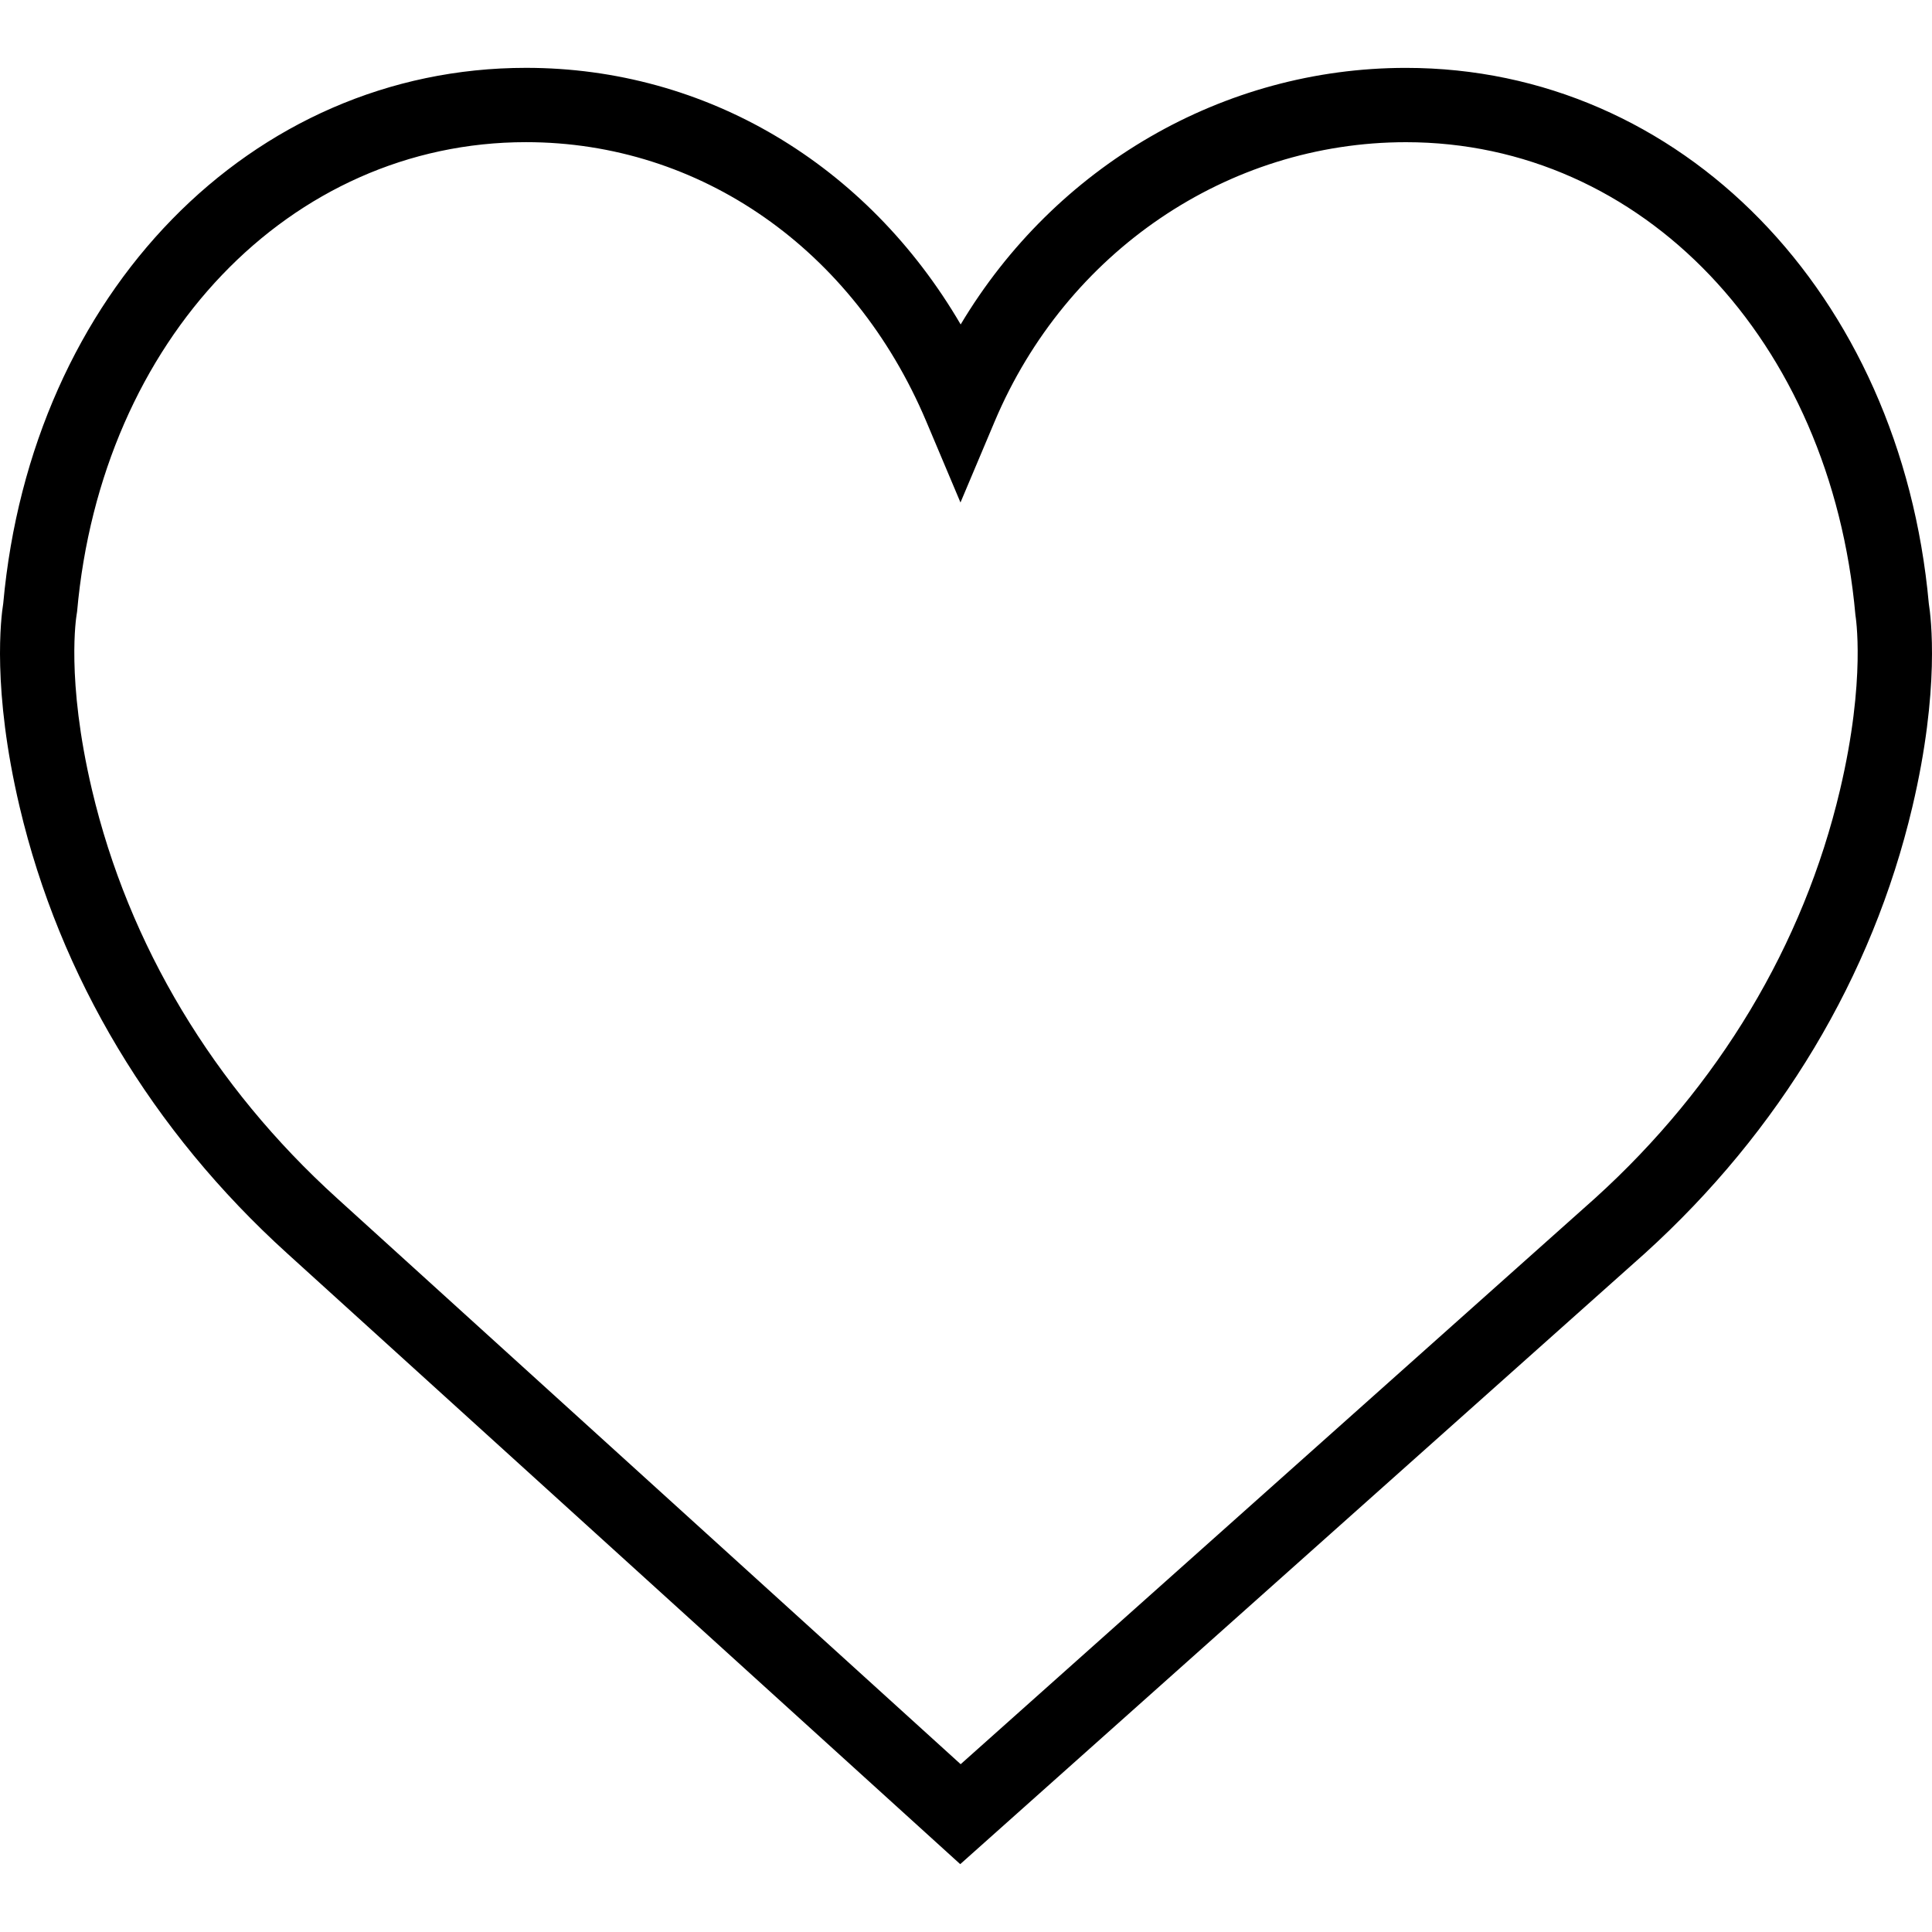
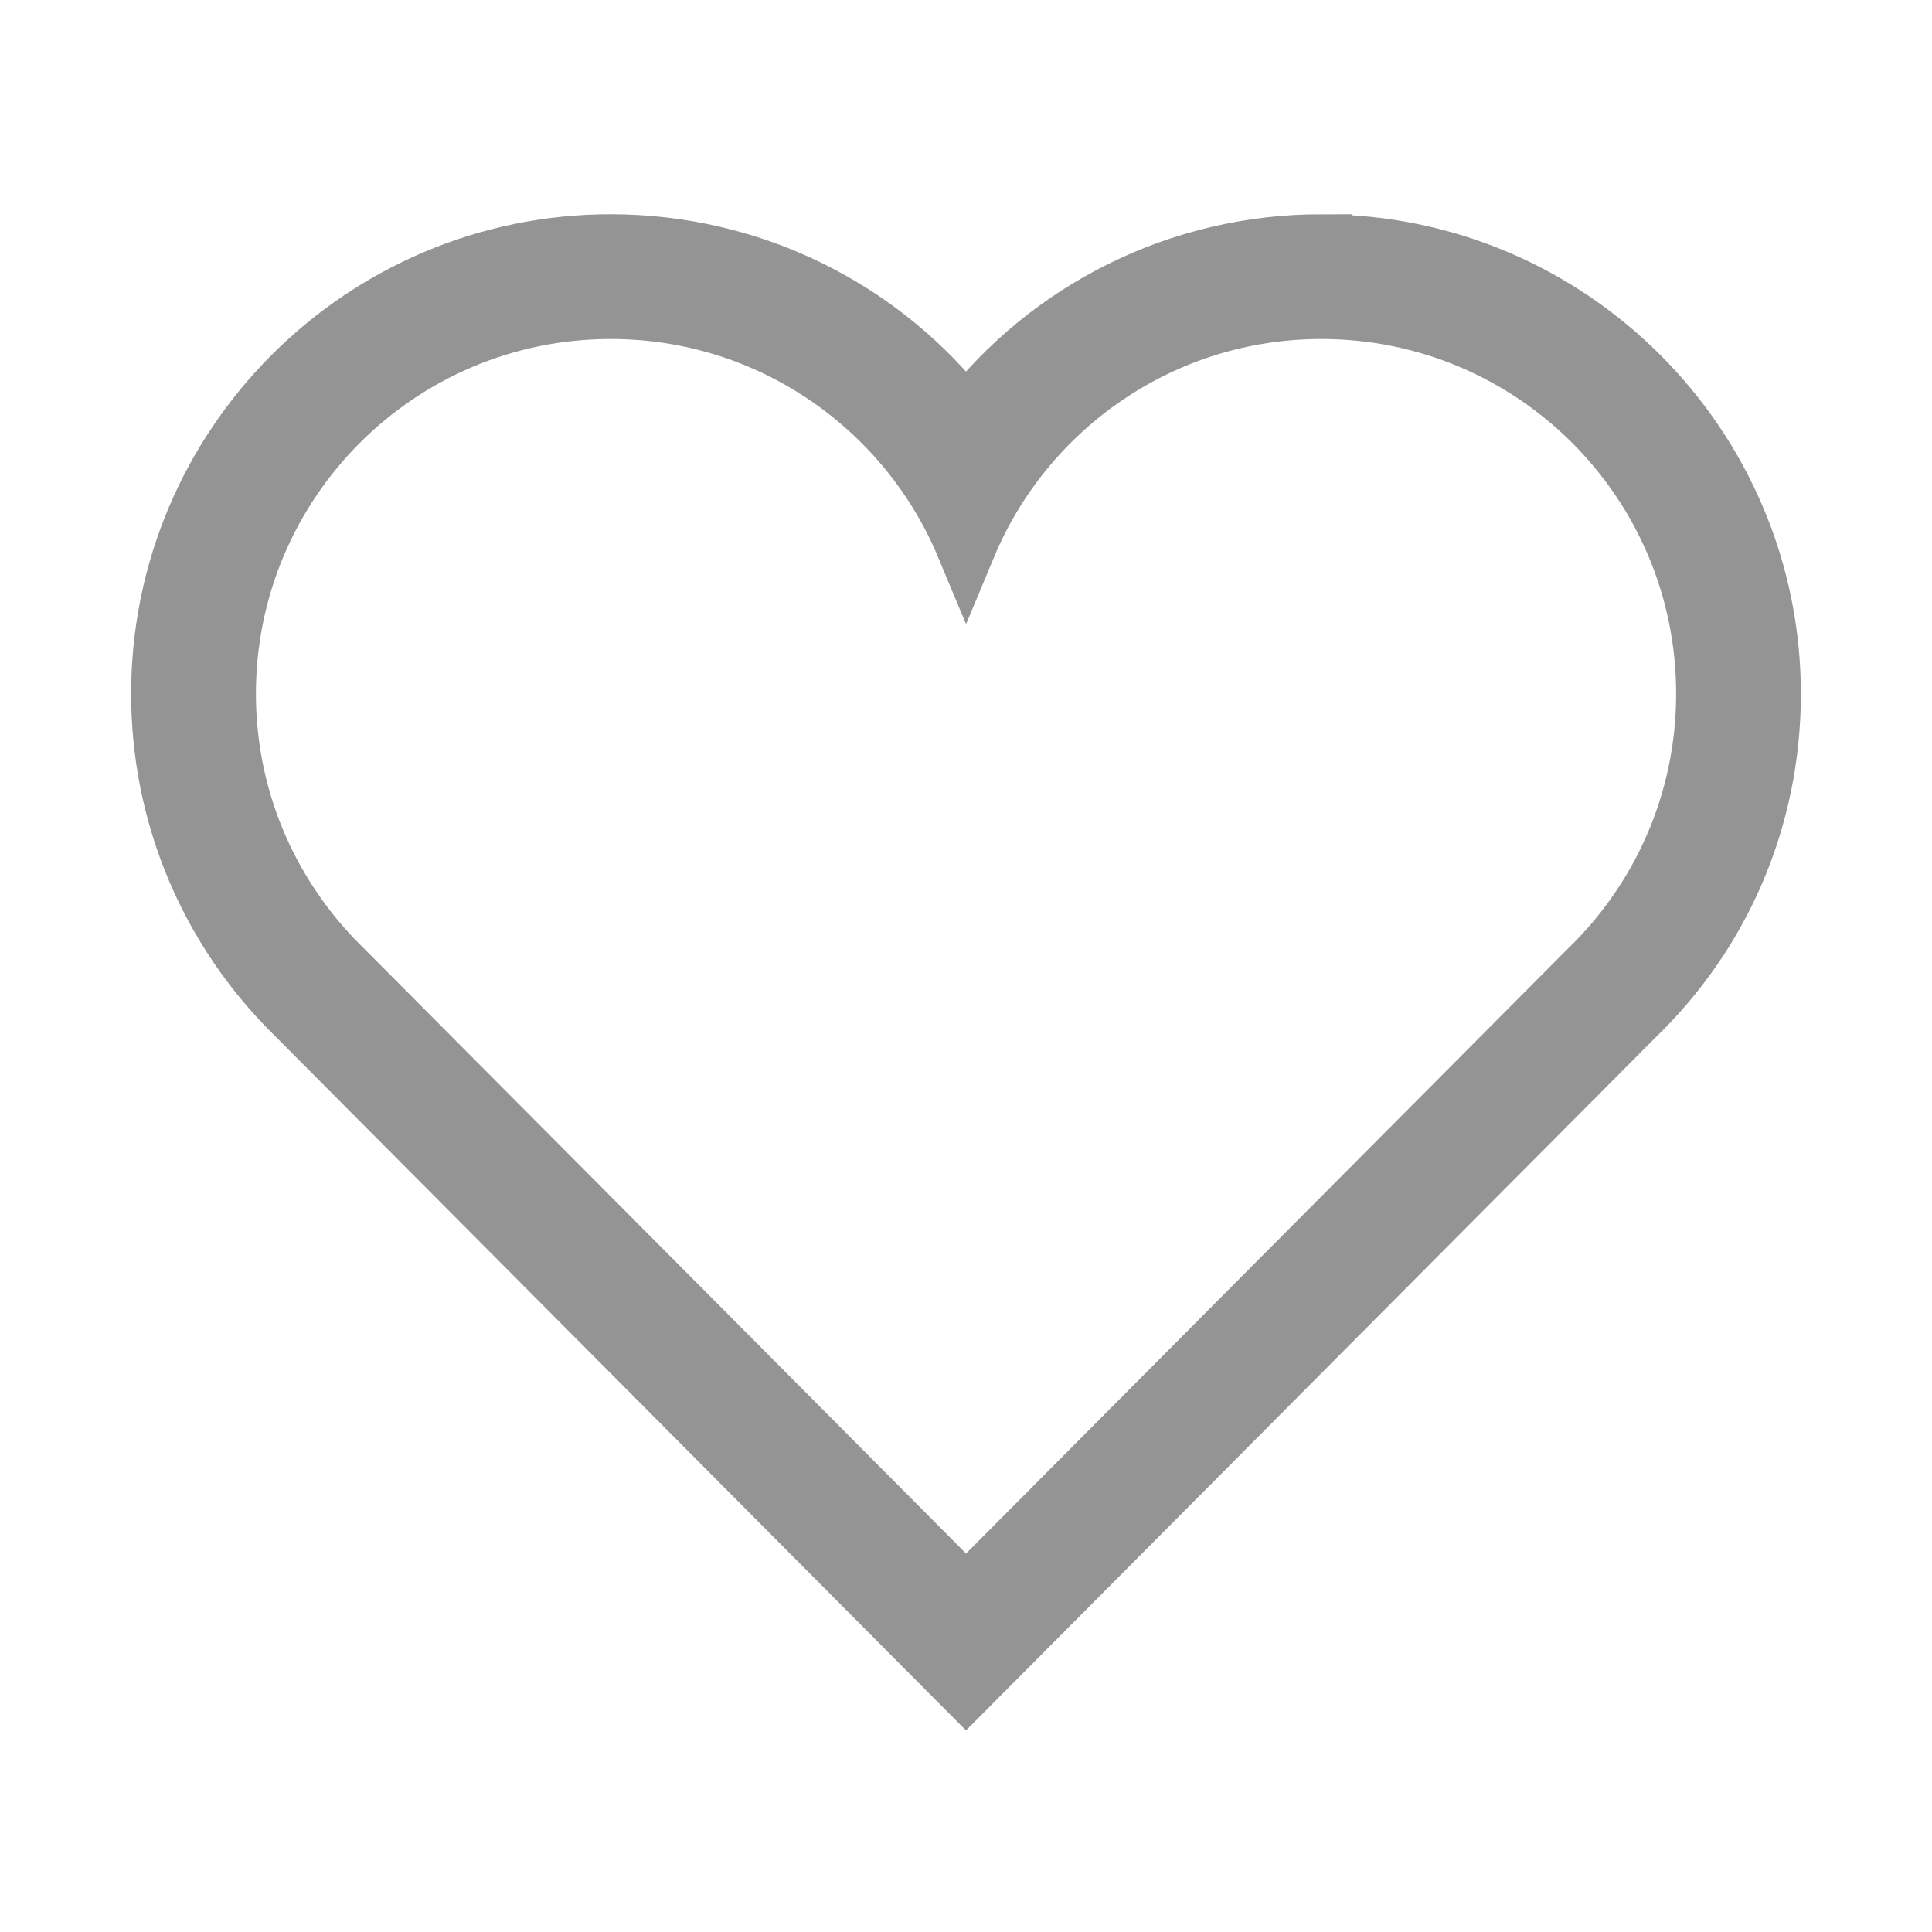
- <svg xmlns="http://www.w3.org/2000/svg" fill="#000000" height="800px" width="800px" version="1.1" id="Capa_1" viewBox="0 0 51.997 51.997" xml:space="preserve">
-   <g>
-     <path d="M51.911,16.242C51.152,7.888,45.239,1.827,37.839,1.827c-4.93,0-9.444,2.653-11.984,6.905   c-2.517-4.307-6.846-6.906-11.697-6.906c-7.399,0-13.313,6.061-14.071,14.415c-0.06,0.369-0.306,2.311,0.442,5.478   c1.078,4.568,3.568,8.723,7.199,12.013l18.115,16.439l18.426-16.438c3.631-3.291,6.121-7.445,7.199-12.014   C52.216,18.553,51.97,16.611,51.911,16.242z M49.521,21.261c-0.984,4.172-3.265,7.973-6.59,10.985L25.855,47.481L9.072,32.25   c-3.331-3.018-5.611-6.818-6.596-10.99c-0.708-2.997-0.417-4.69-0.416-4.701l0.015-0.101C2.725,9.139,7.806,3.826,14.158,3.826   c4.687,0,8.813,2.88,10.771,7.515l0.921,2.183l0.921-2.183c1.927-4.564,6.271-7.514,11.069-7.514   c6.351,0,11.433,5.313,12.096,12.727C49.938,16.57,50.229,18.264,49.521,21.261z" />
+ <svg xmlns="http://www.w3.org/2000/svg" viewBox="0 0 32.00 32.00" version="1.1" fill="#darkgray" stroke="#949494">
+   <g id="SVGRepo_bgCarrier" stroke-width="0" />
+   <g id="SVGRepo_tracerCarrier" stroke-linecap="round" stroke-linejoin="round" />
+   <g id="SVGRepo_iconCarrier">
+     <g id="icomoon-ignore"> </g>
+     <path d="M21.886 5.115c3.521 0 6.376 2.855 6.376 6.376 0 1.809-0.754 3.439-1.964 4.6l-10.297 10.349-10.484-10.536c-1.1-1.146-1.778-2.699-1.778-4.413 0-3.522 2.855-6.376 6.376-6.376 2.652 0 4.925 1.62 5.886 3.924 0.961-2.304 3.234-3.924 5.886-3.924zM21.886 4.049c-2.345 0-4.499 1.089-5.886 2.884-1.386-1.795-3.54-2.884-5.886-2.884-4.104 0-7.442 3.339-7.442 7.442 0 1.928 0.737 3.758 2.075 5.152l11.253 11.309 11.053-11.108c1.46-1.402 2.275-3.308 2.275-5.352 0-4.104-3.339-7.442-7.442-7.442v0z" fill="#949494"> </path>
  </g>
</svg>
